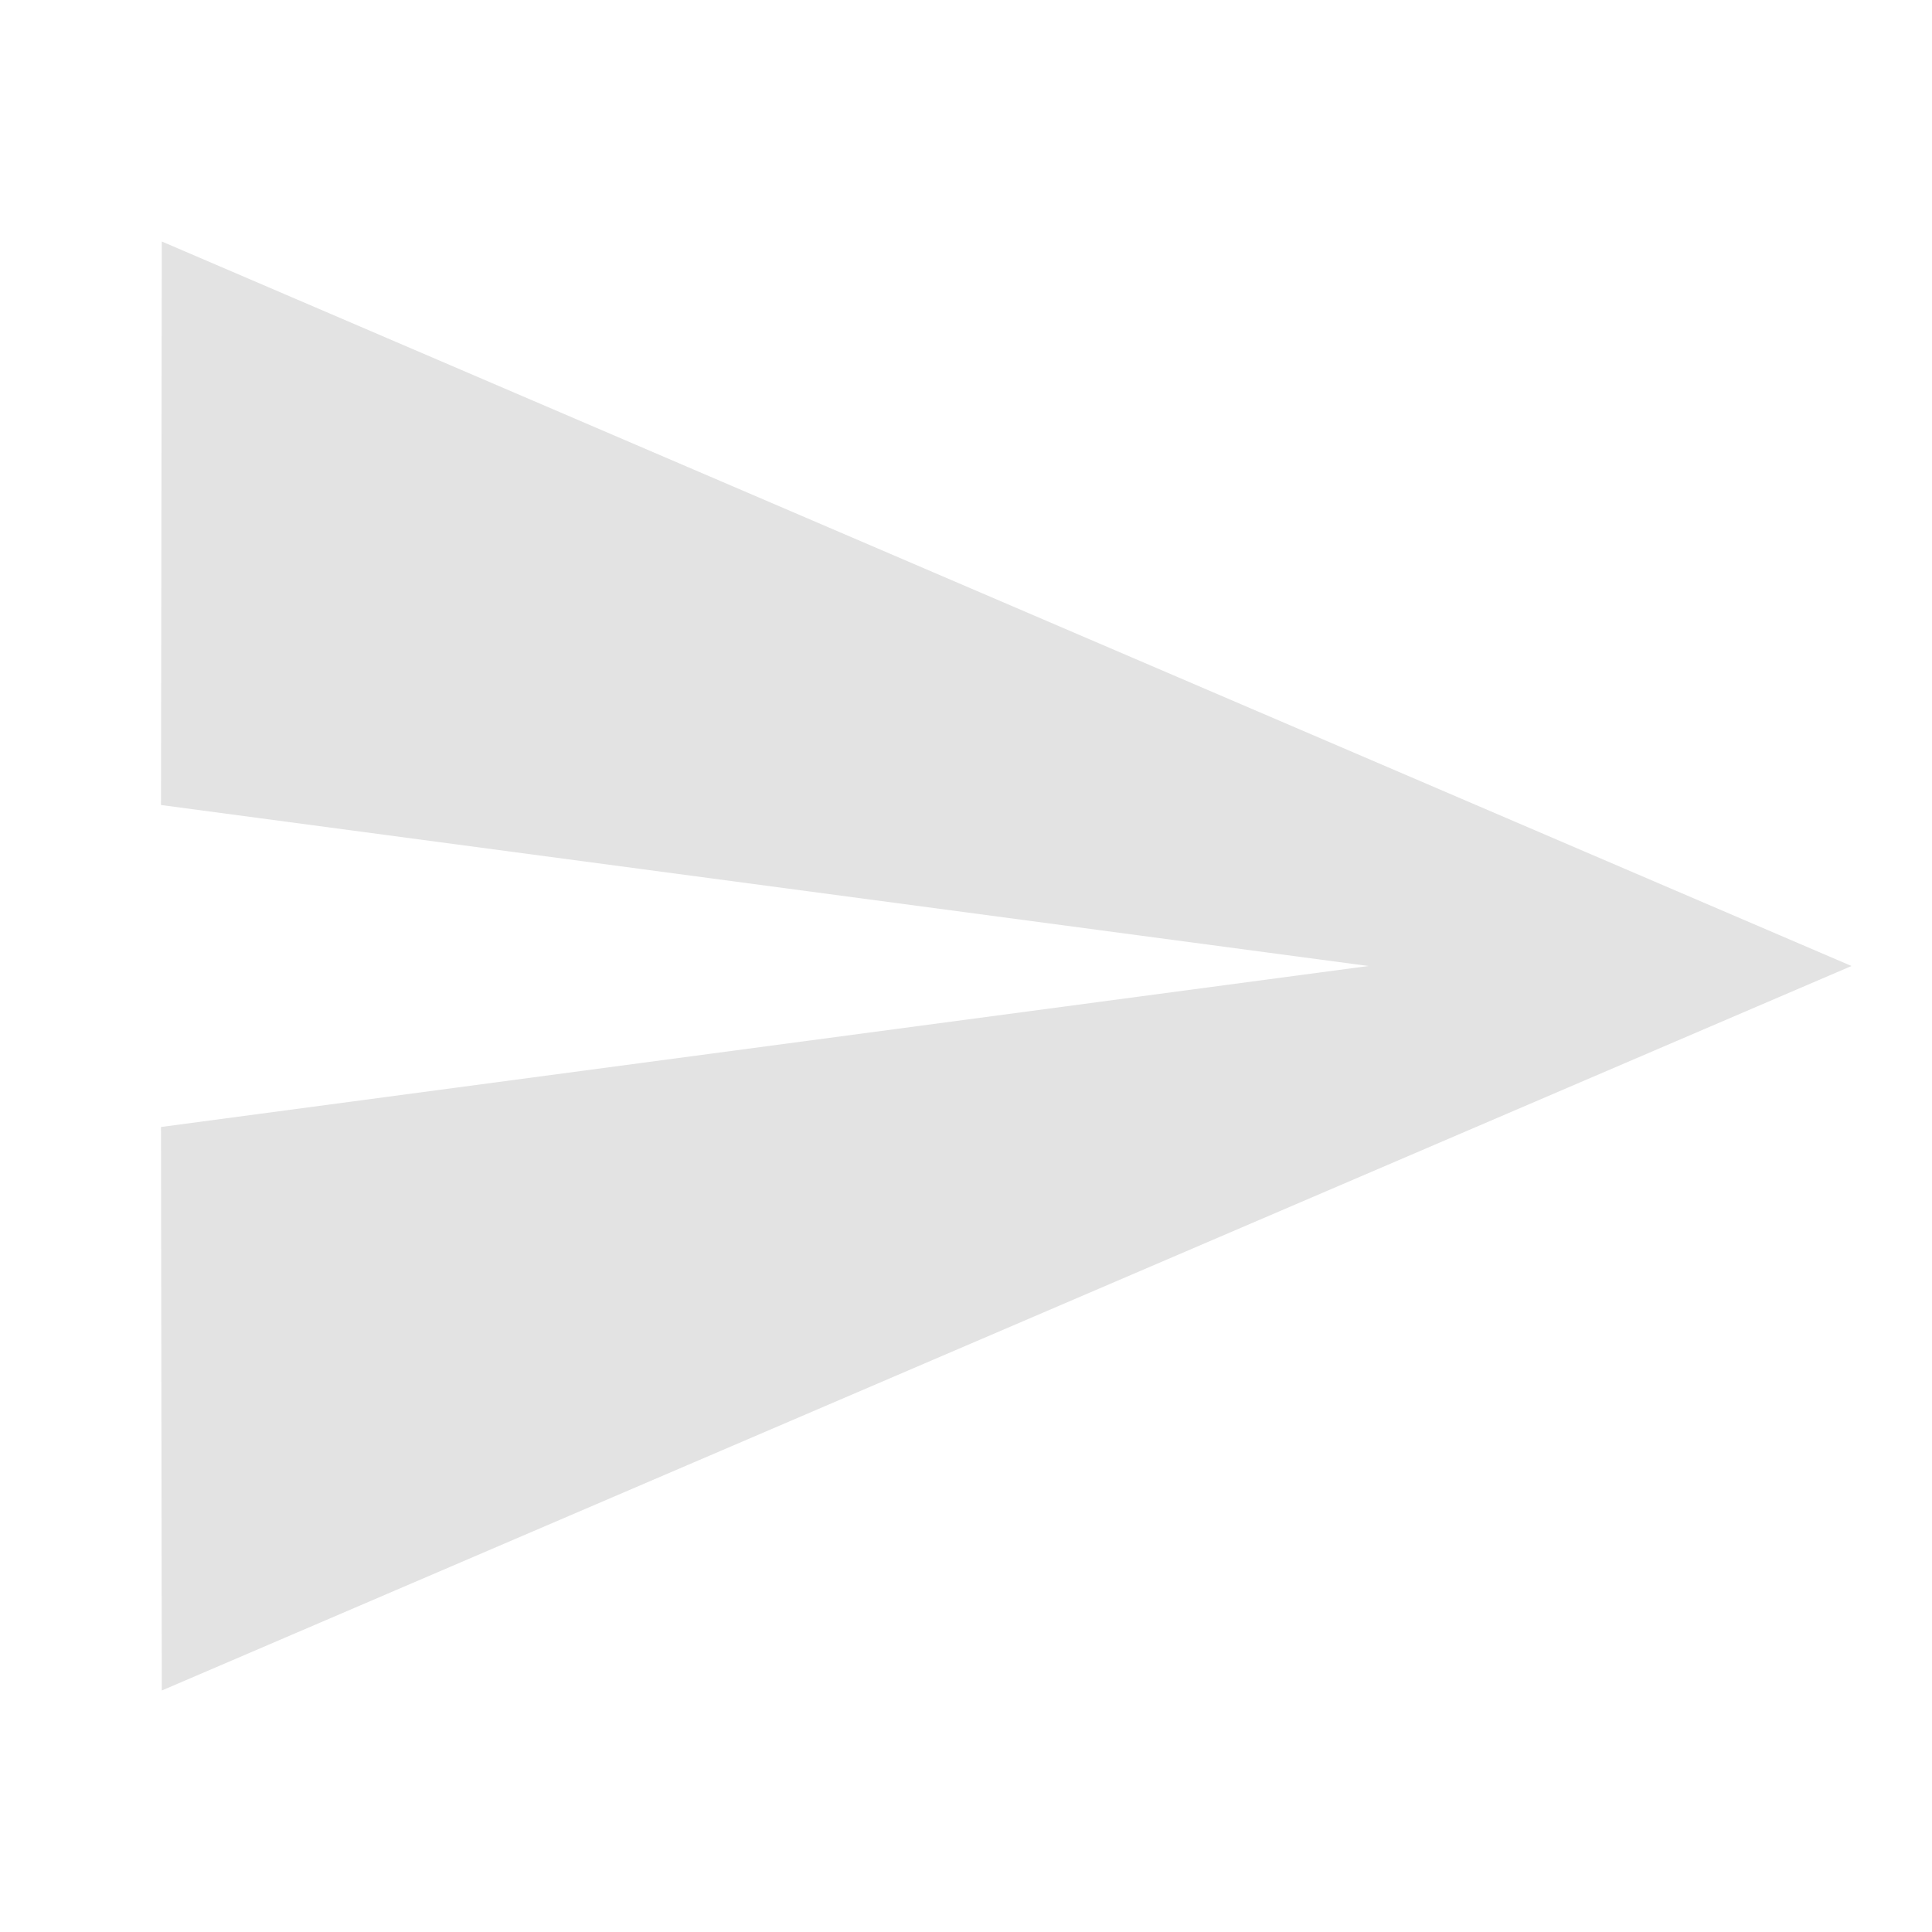
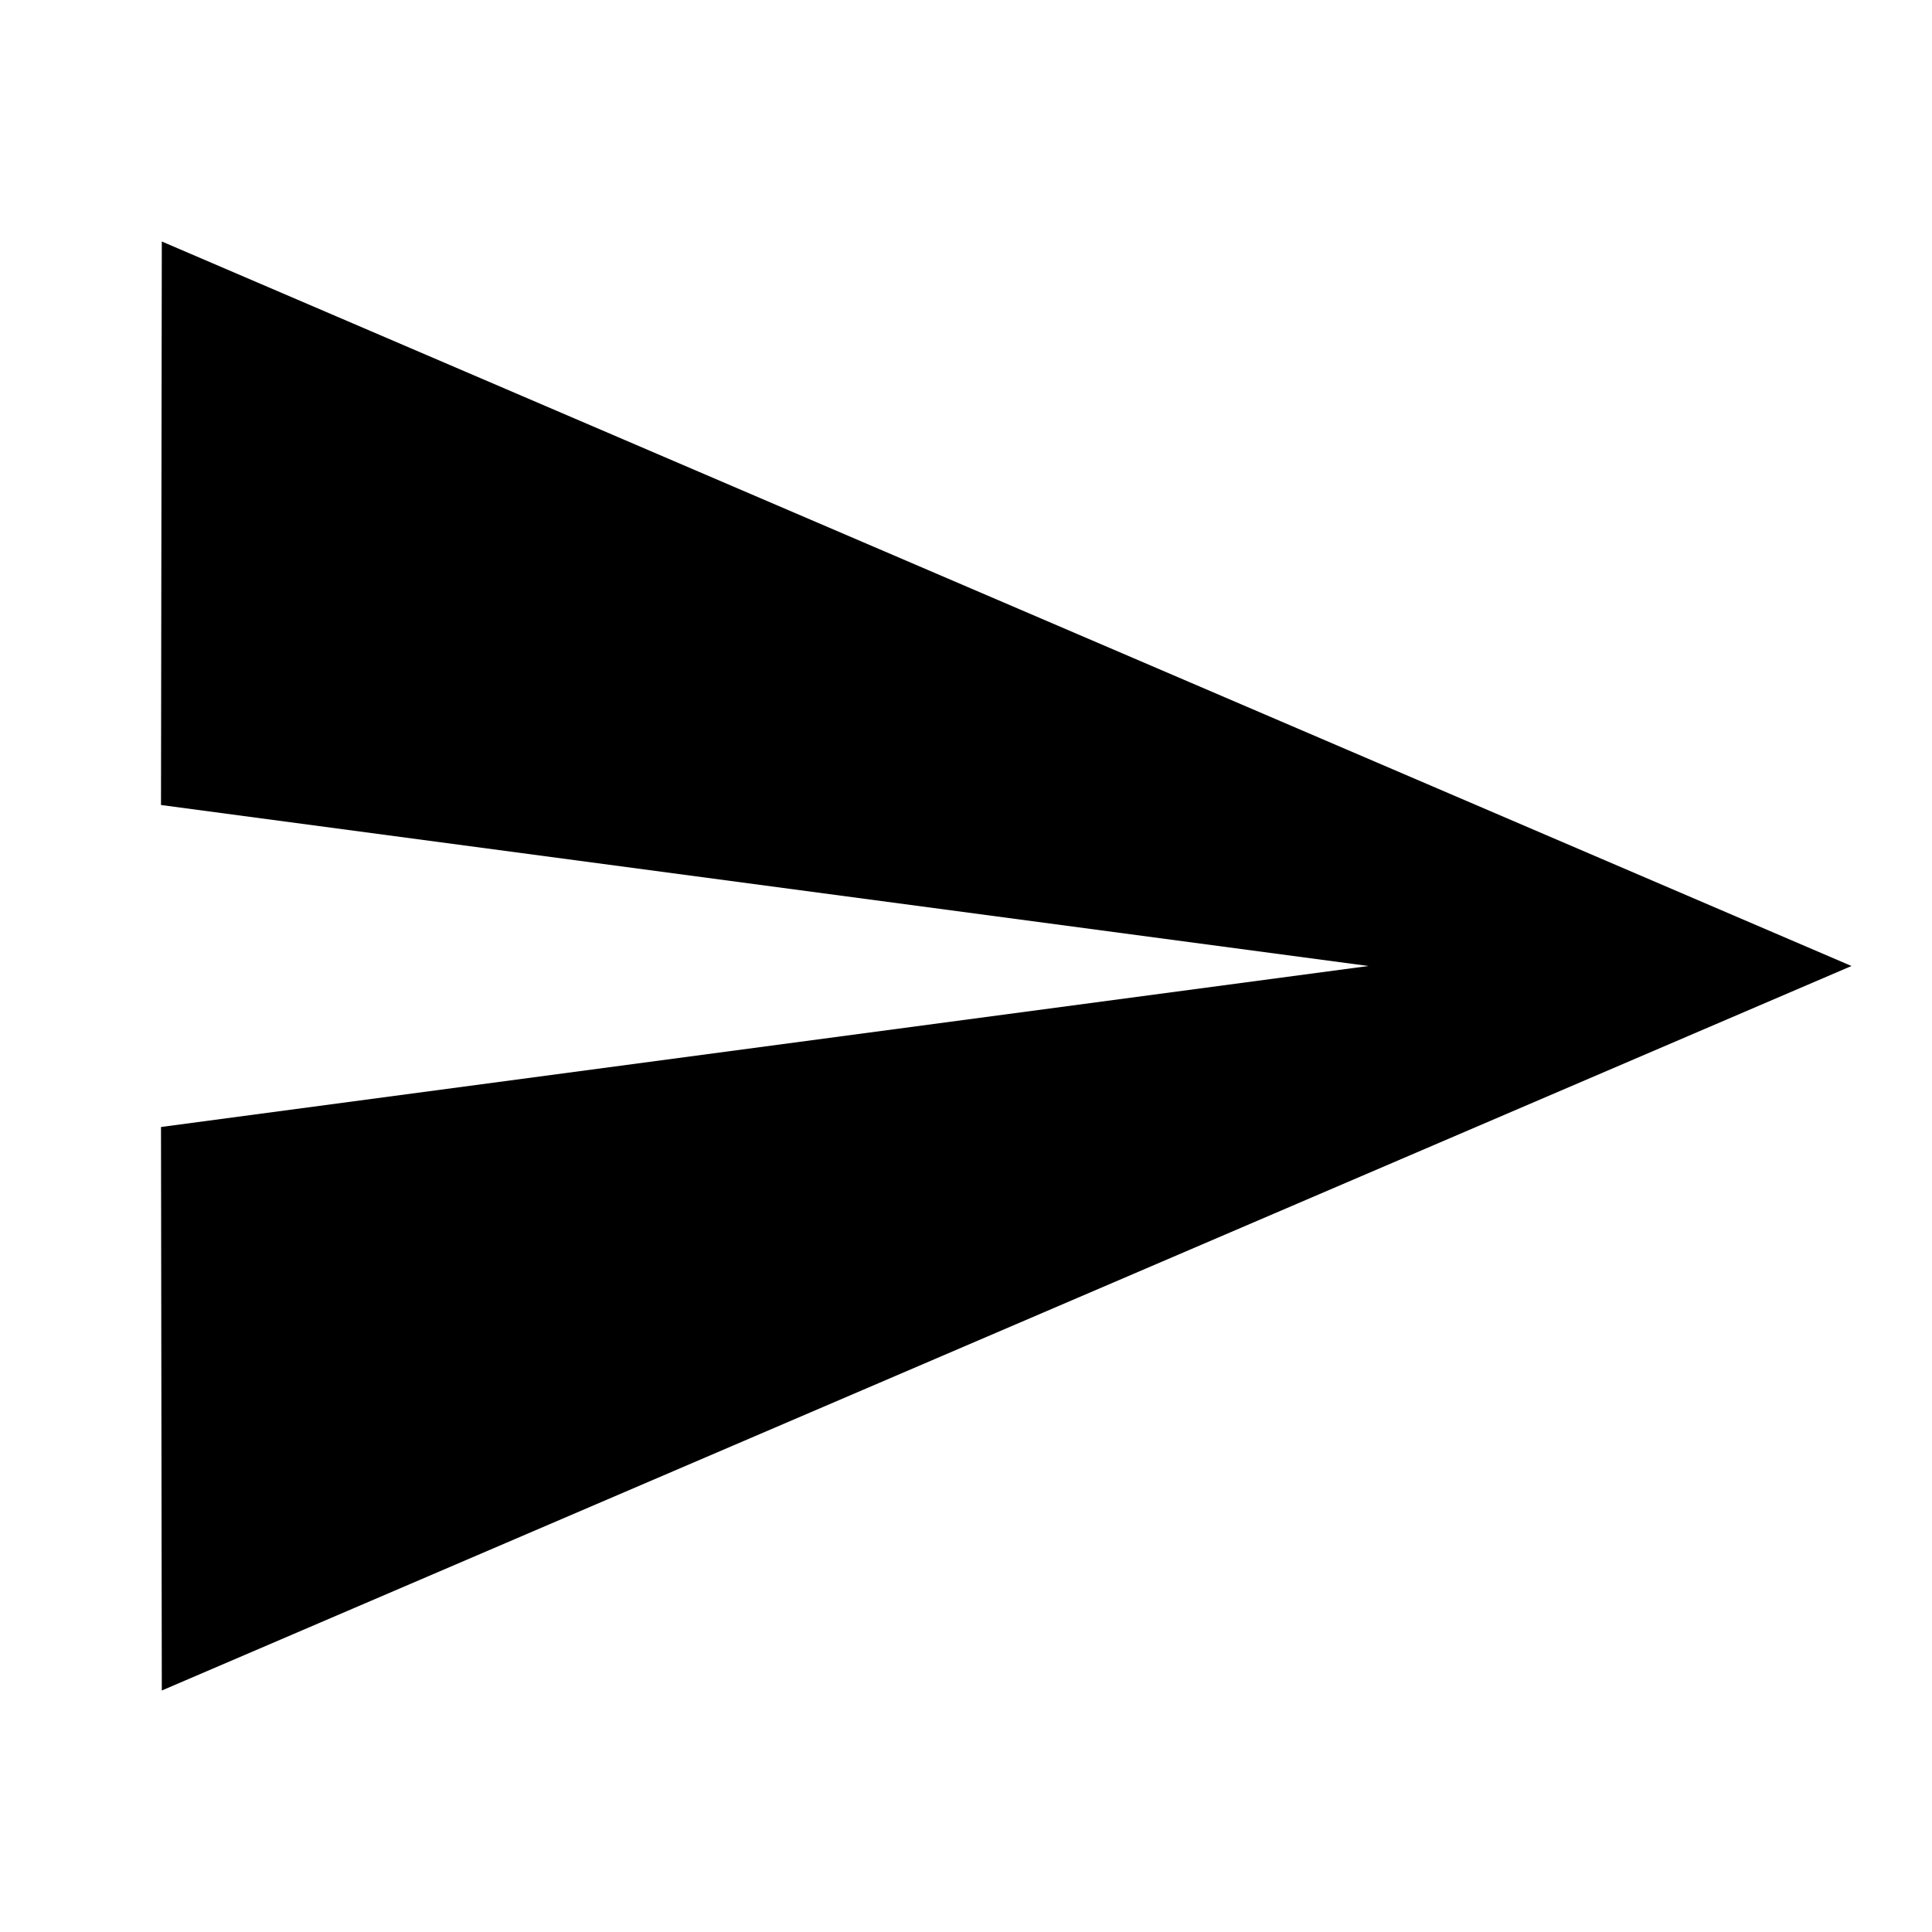
- <svg xmlns="http://www.w3.org/2000/svg" height="24px" viewBox="0 0 24 24" width="24px" fill="#e3e3e3">
+ <svg xmlns="http://www.w3.org/2000/svg" height="24px" viewBox="0 0 24 24" width="24px" fill="currentColor">
  <path d="M0 0h24v24H0z" fill="none" />
  <path d="M2.01 21L23 12 2.01 3 2 10l15 2-15 2z" />
</svg>
